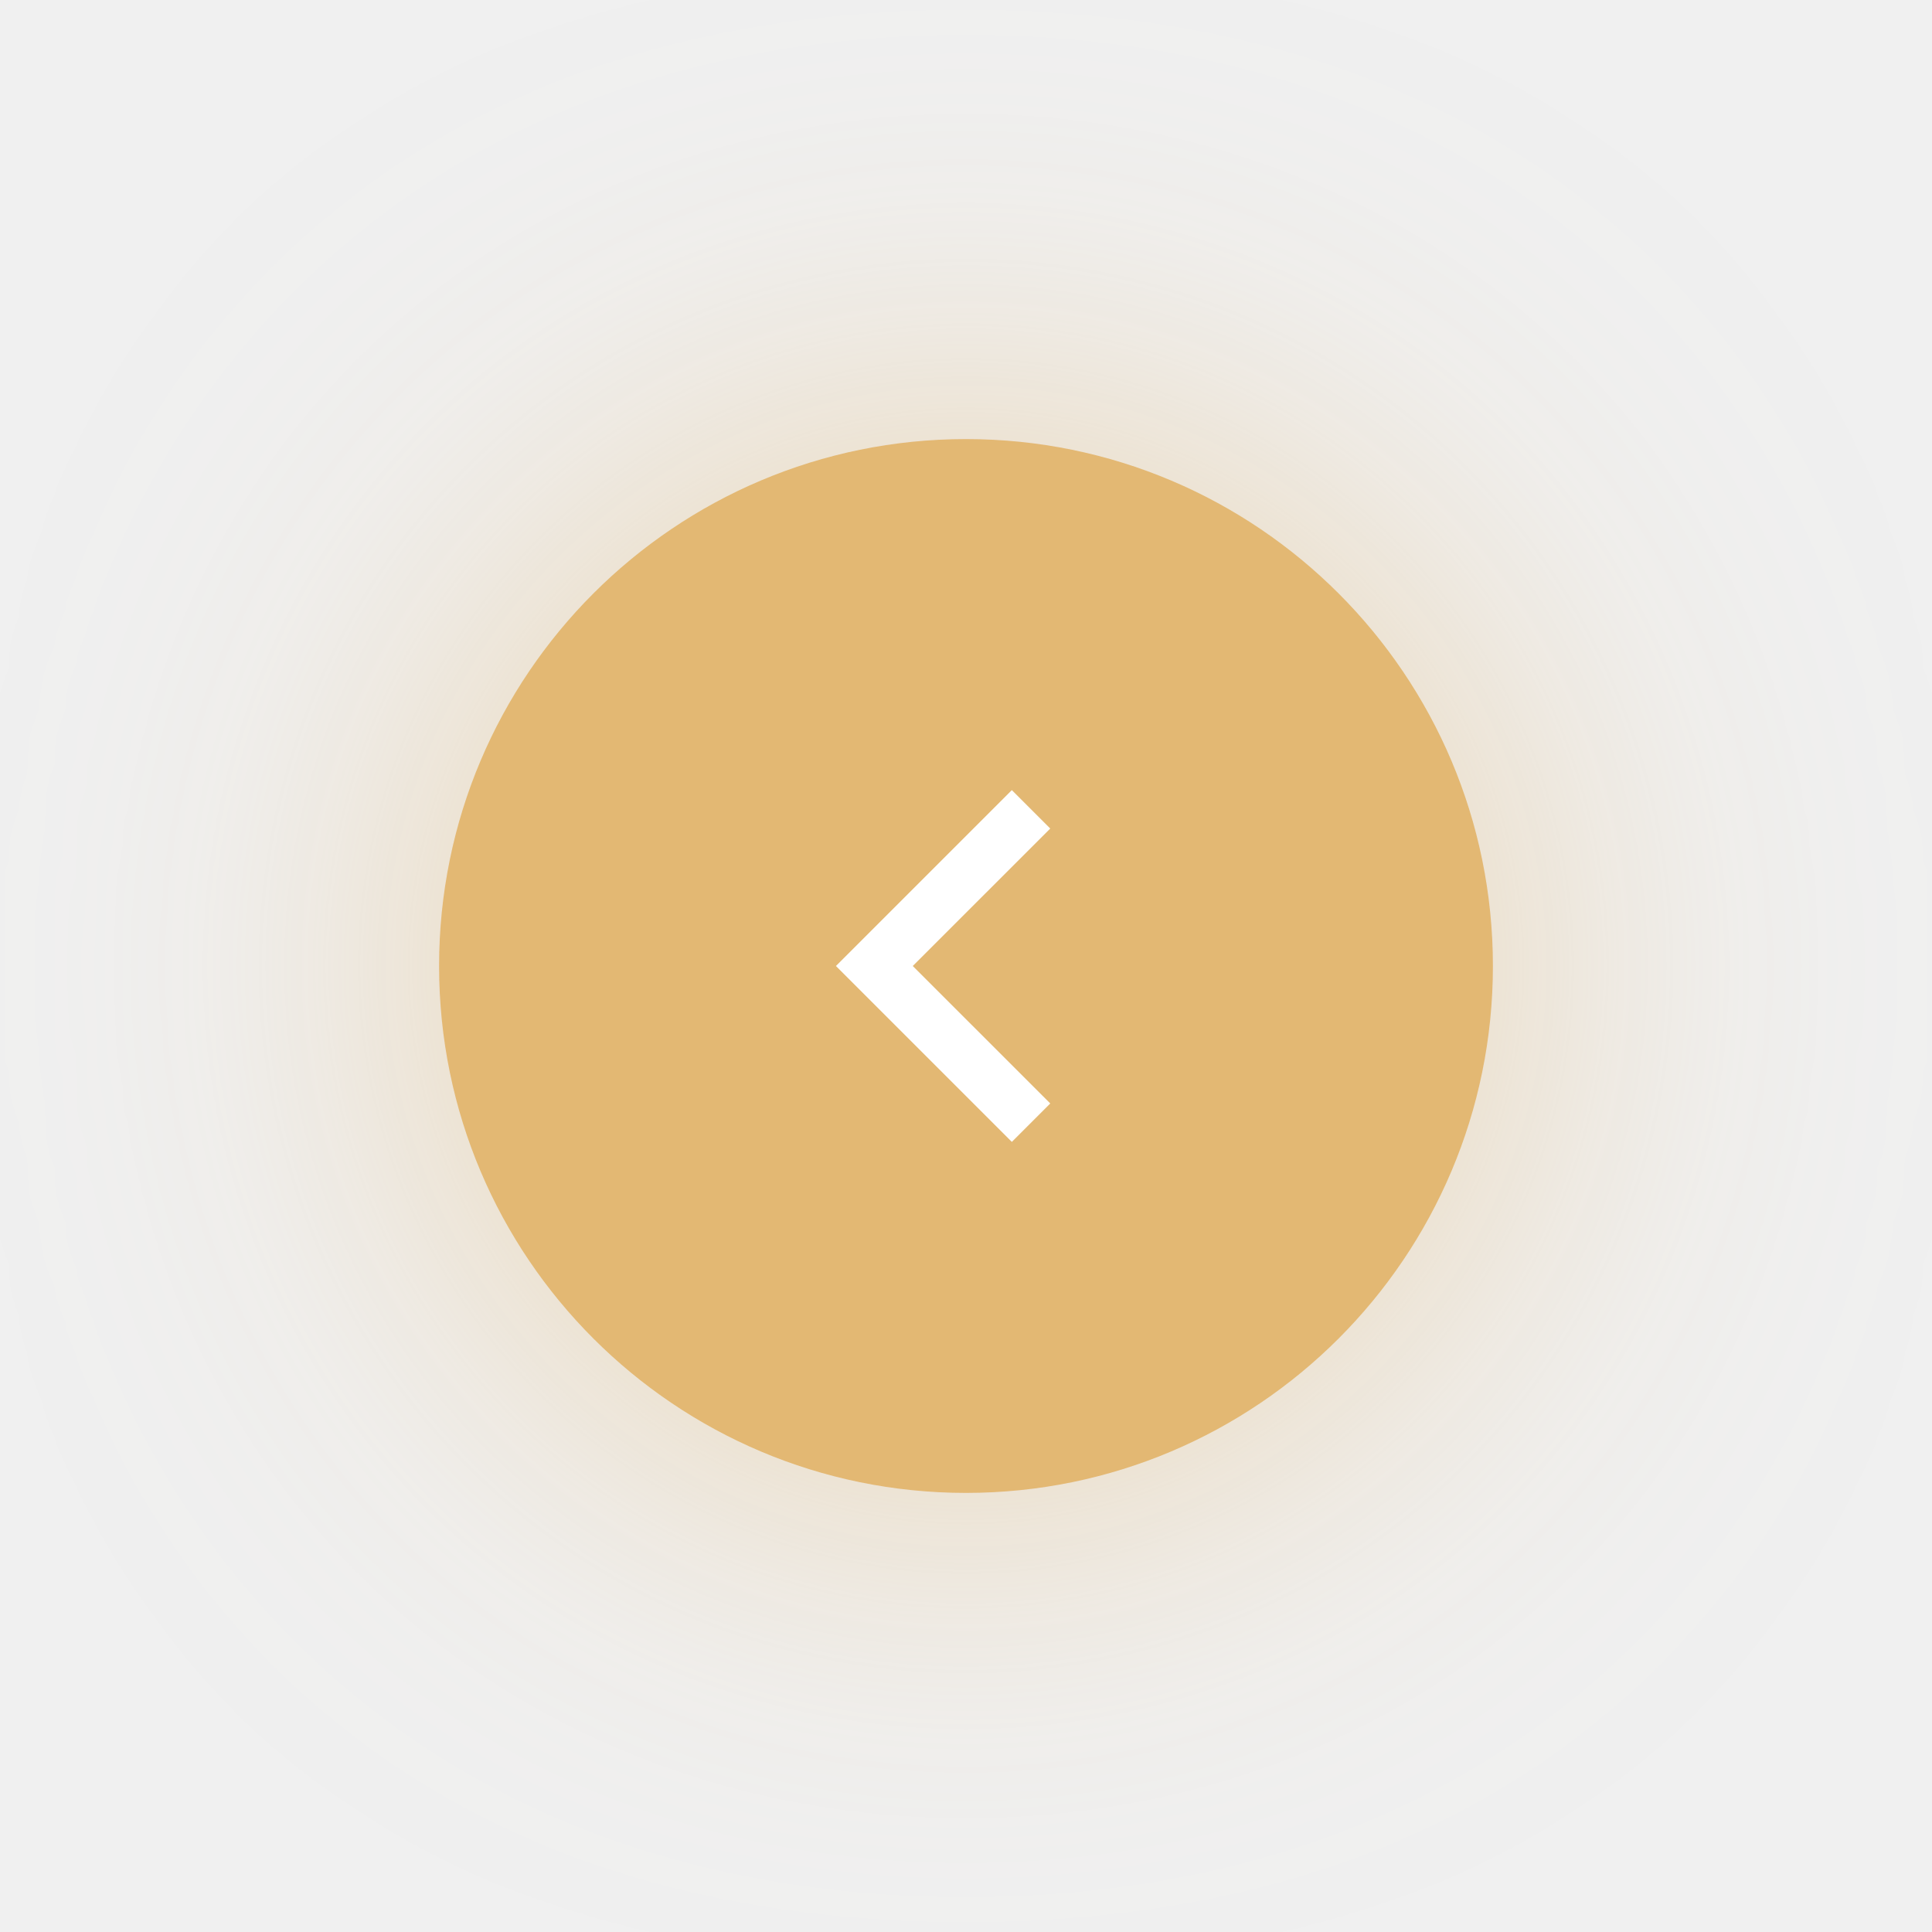
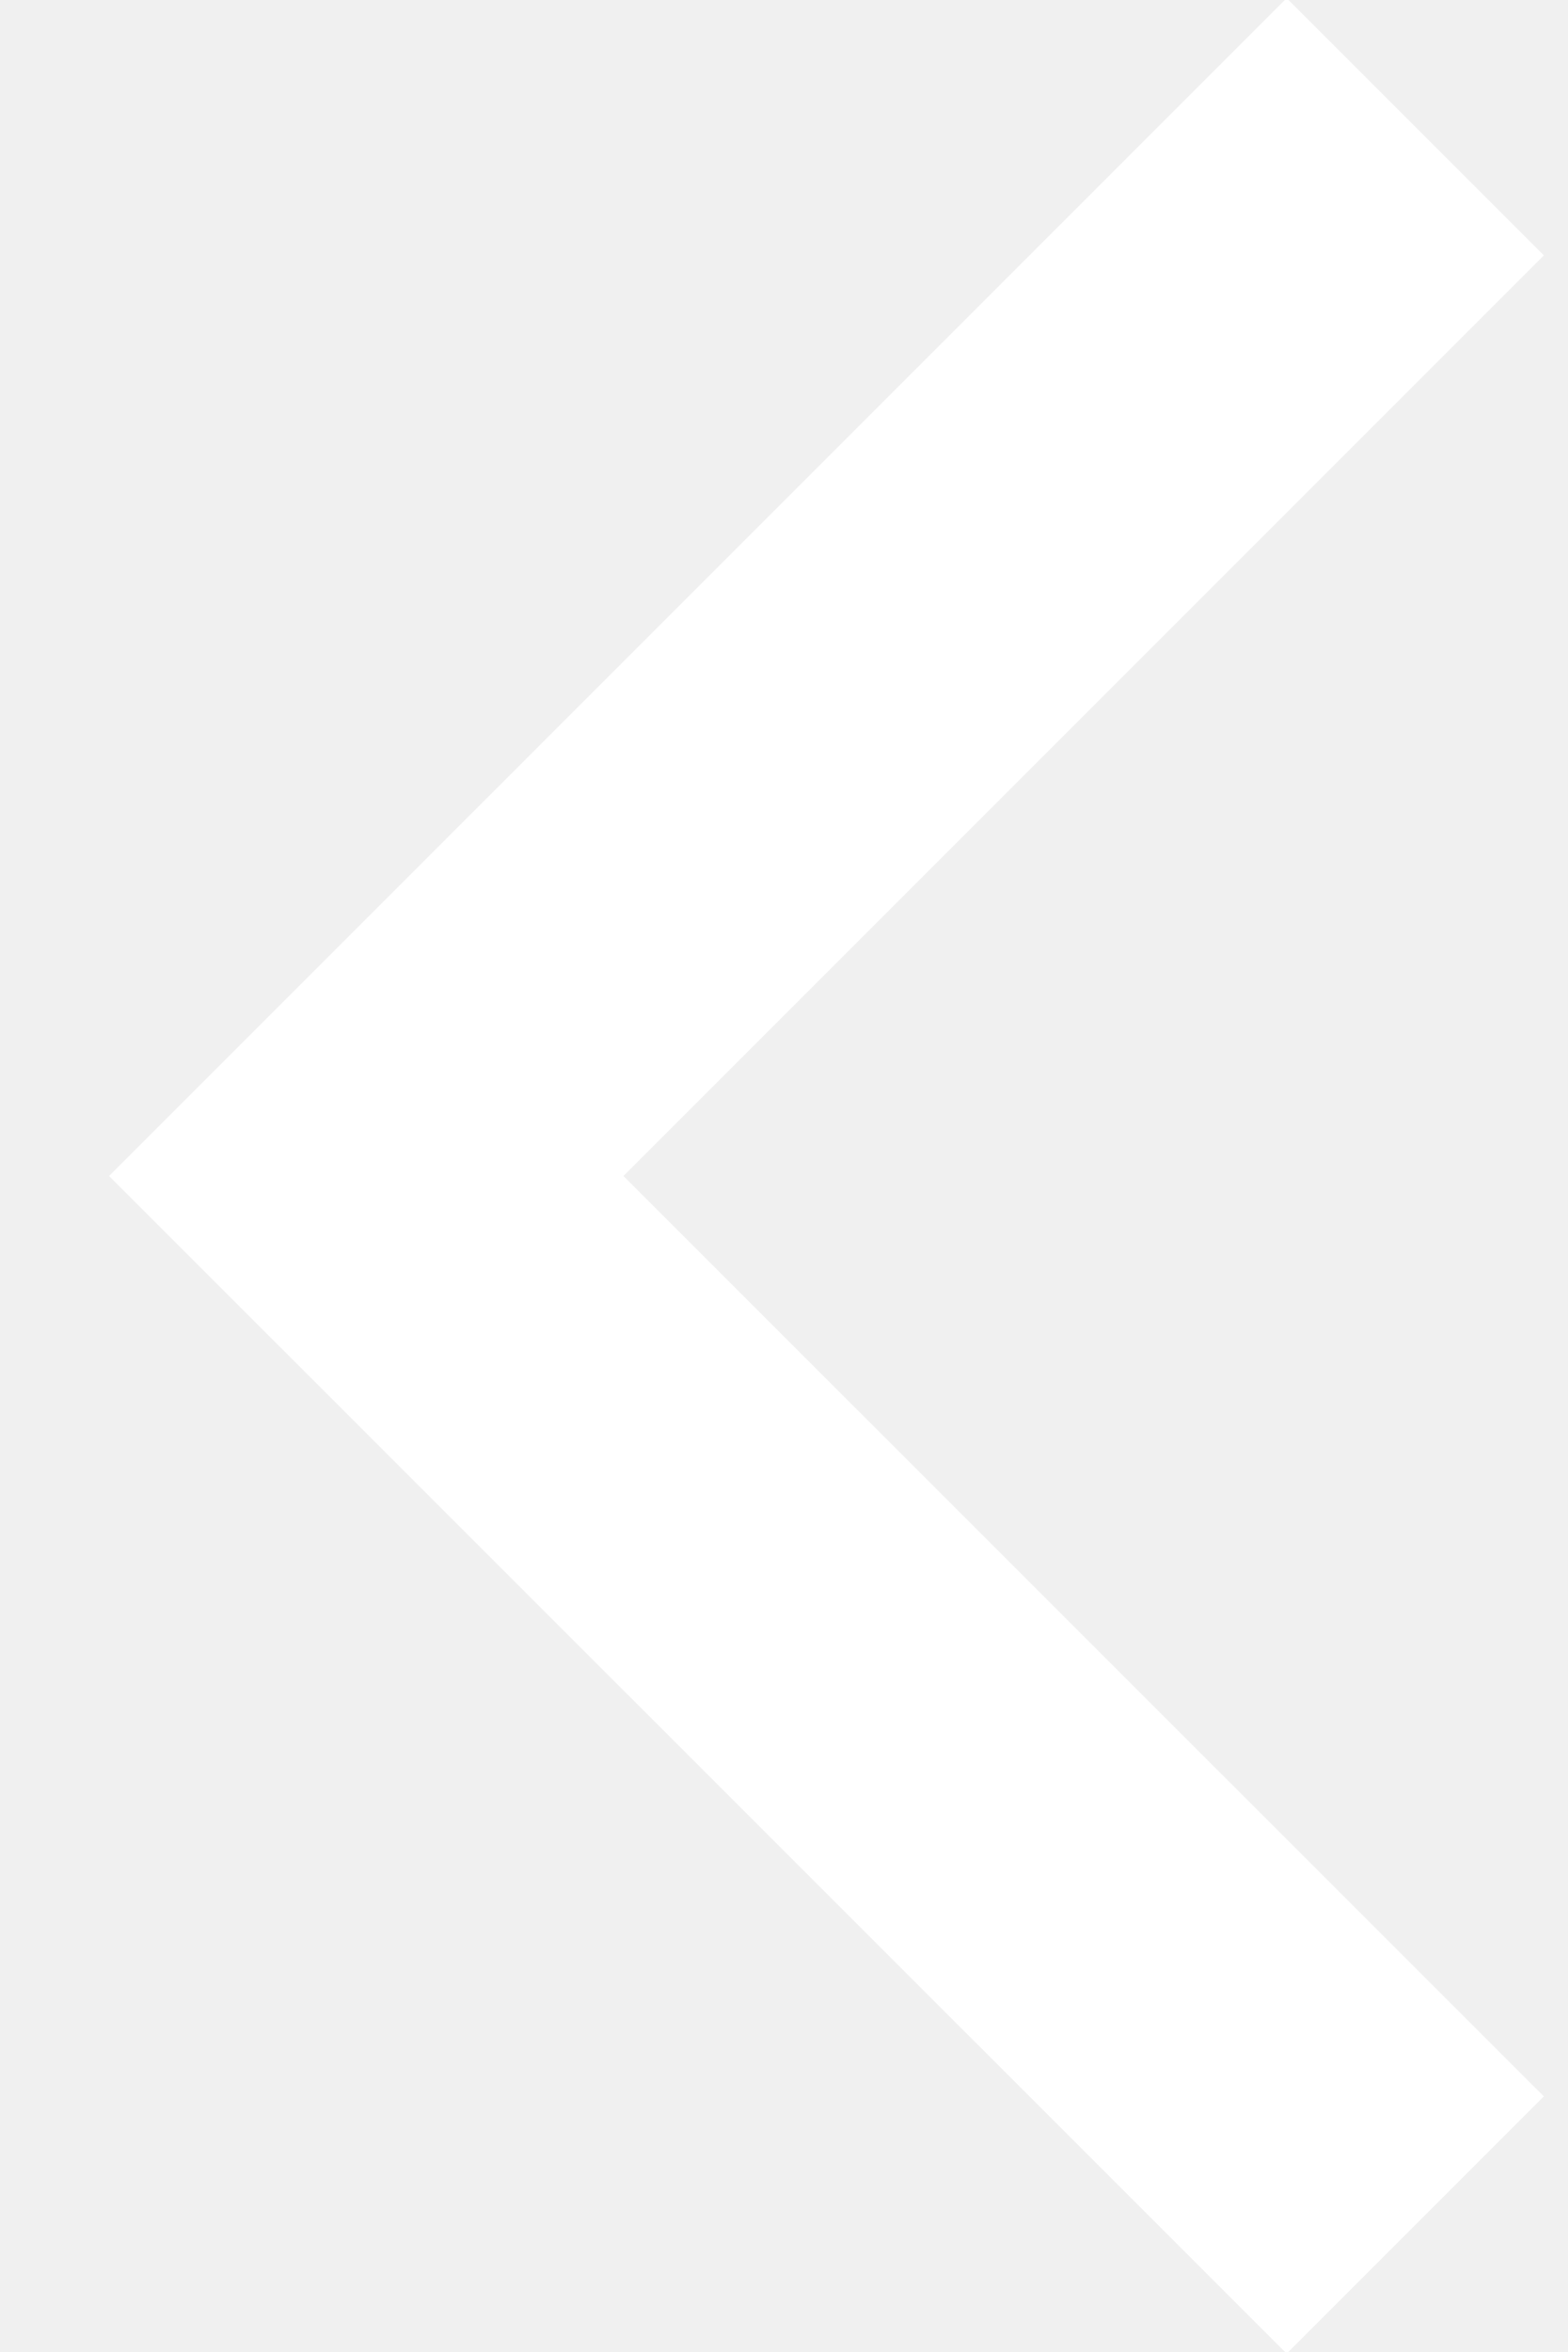
- <svg xmlns="http://www.w3.org/2000/svg" width="66" height="66" viewBox="0 0 66 66" fill="none">
-   <g filter="url(#filter0_d_5_174)">
-     <circle cx="33" cy="33" r="18" transform="rotate(-180 32.9999 32.9999)" fill="#E3B873" />
-   </g>
-   <path fill-rule="evenodd" clip-rule="evenodd" d="M34.566 38.478L29.087 33L34.566 27.522L35.348 28.304L30.651 33L35.348 37.696L34.566 38.478Z" fill="white" stroke="white" stroke-width="0.75" />
-   <defs>
-     <filter id="filter0_d_5_174" x="-0" y="-0" width="66" height="66" filterUnits="userSpaceOnUse" color-interpolation-filters="sRGB">
-       <feFlood flood-opacity="0" result="BackgroundImageFix" />
-       <feColorMatrix in="SourceAlpha" type="matrix" values="0 0 0 0 0 0 0 0 0 0 0 0 0 0 0 0 0 0 127 0" result="hardAlpha" />
-       <feOffset />
-       <feGaussianBlur stdDeviation="7.5" />
-       <feColorMatrix type="matrix" values="0 0 0 0 0.89 0 0 0 0 0.722 0 0 0 0 0.451 0 0 0 0.5 0" />
-       <feBlend mode="normal" in2="BackgroundImageFix" result="effect1_dropShadow_5_174" />
-       <feBlend mode="normal" in="SourceGraphic" in2="effect1_dropShadow_5_174" result="shape" />
-     </filter>
-   </defs>
+ <svg xmlns="http://www.w3.org/2000/svg" width="8" height="12" viewBox="0 0 8 12" fill="none">
+   <path fill-rule="evenodd" clip-rule="evenodd" d="M6.566 11.478L1.087 6L6.566 0.521L7.348 1.303L2.651 6L7.348 10.696L6.566 11.478Z" fill="white" stroke="white" stroke-width="0.75" />
</svg>
